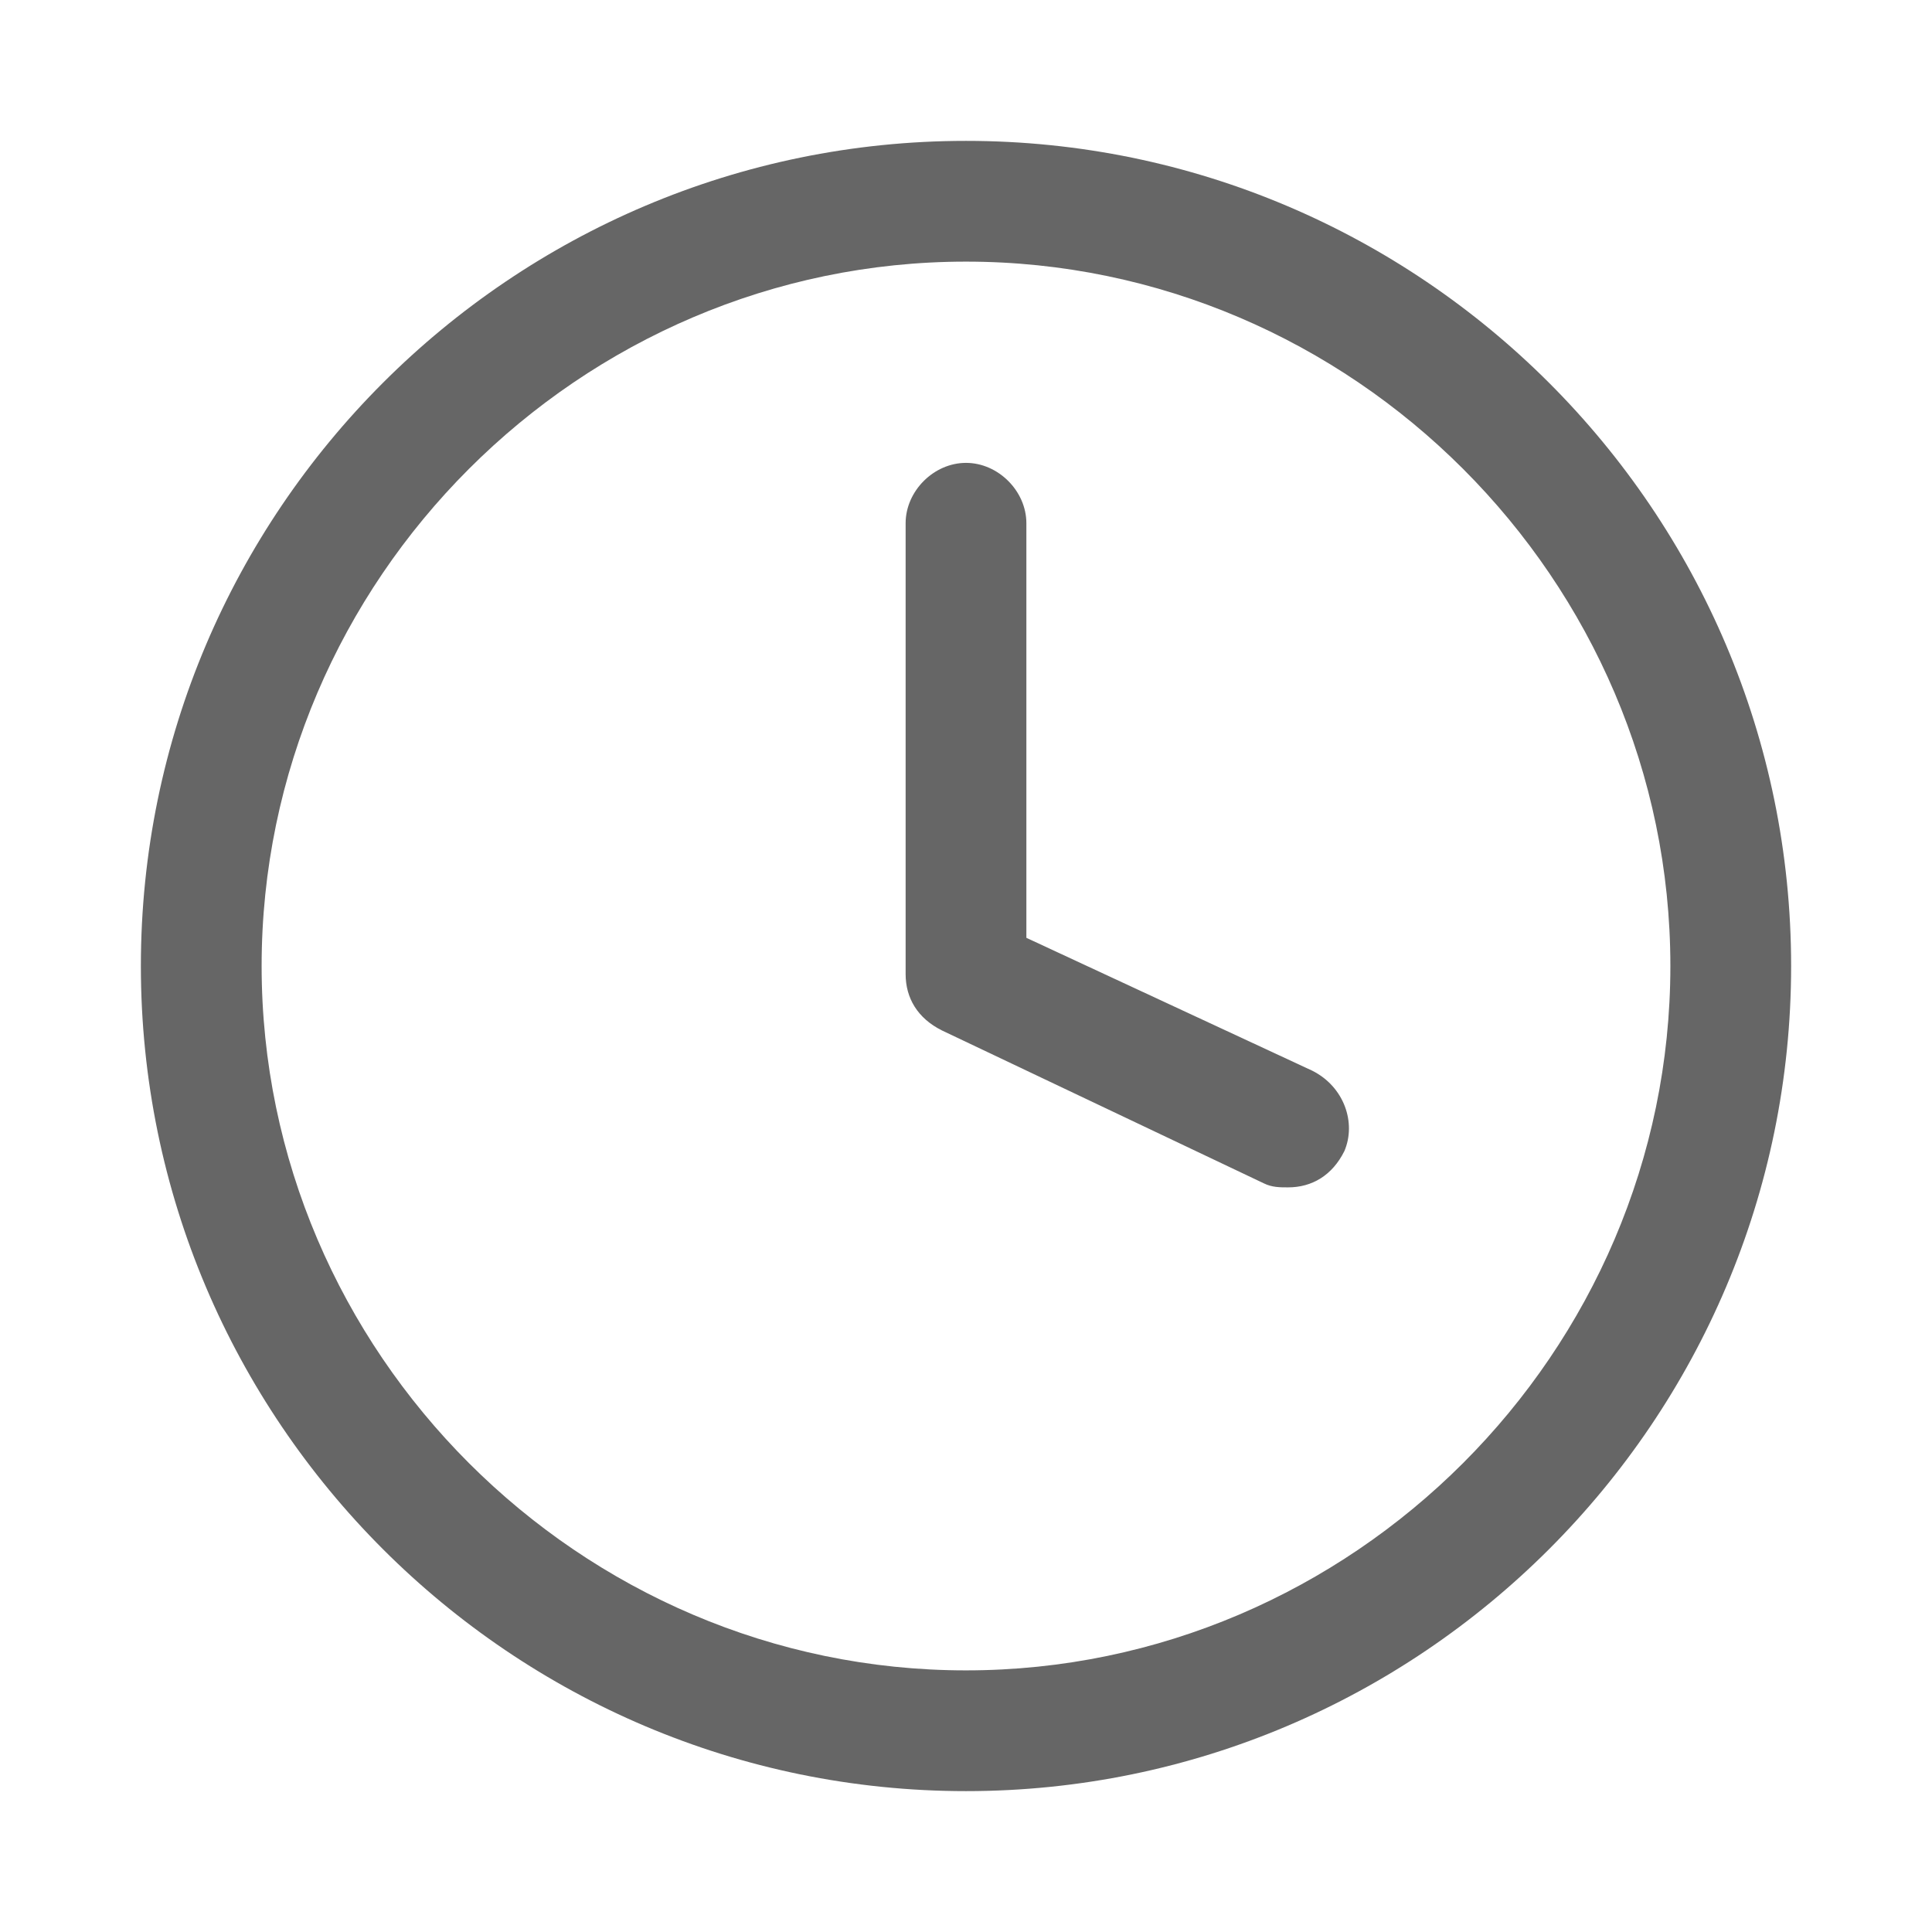
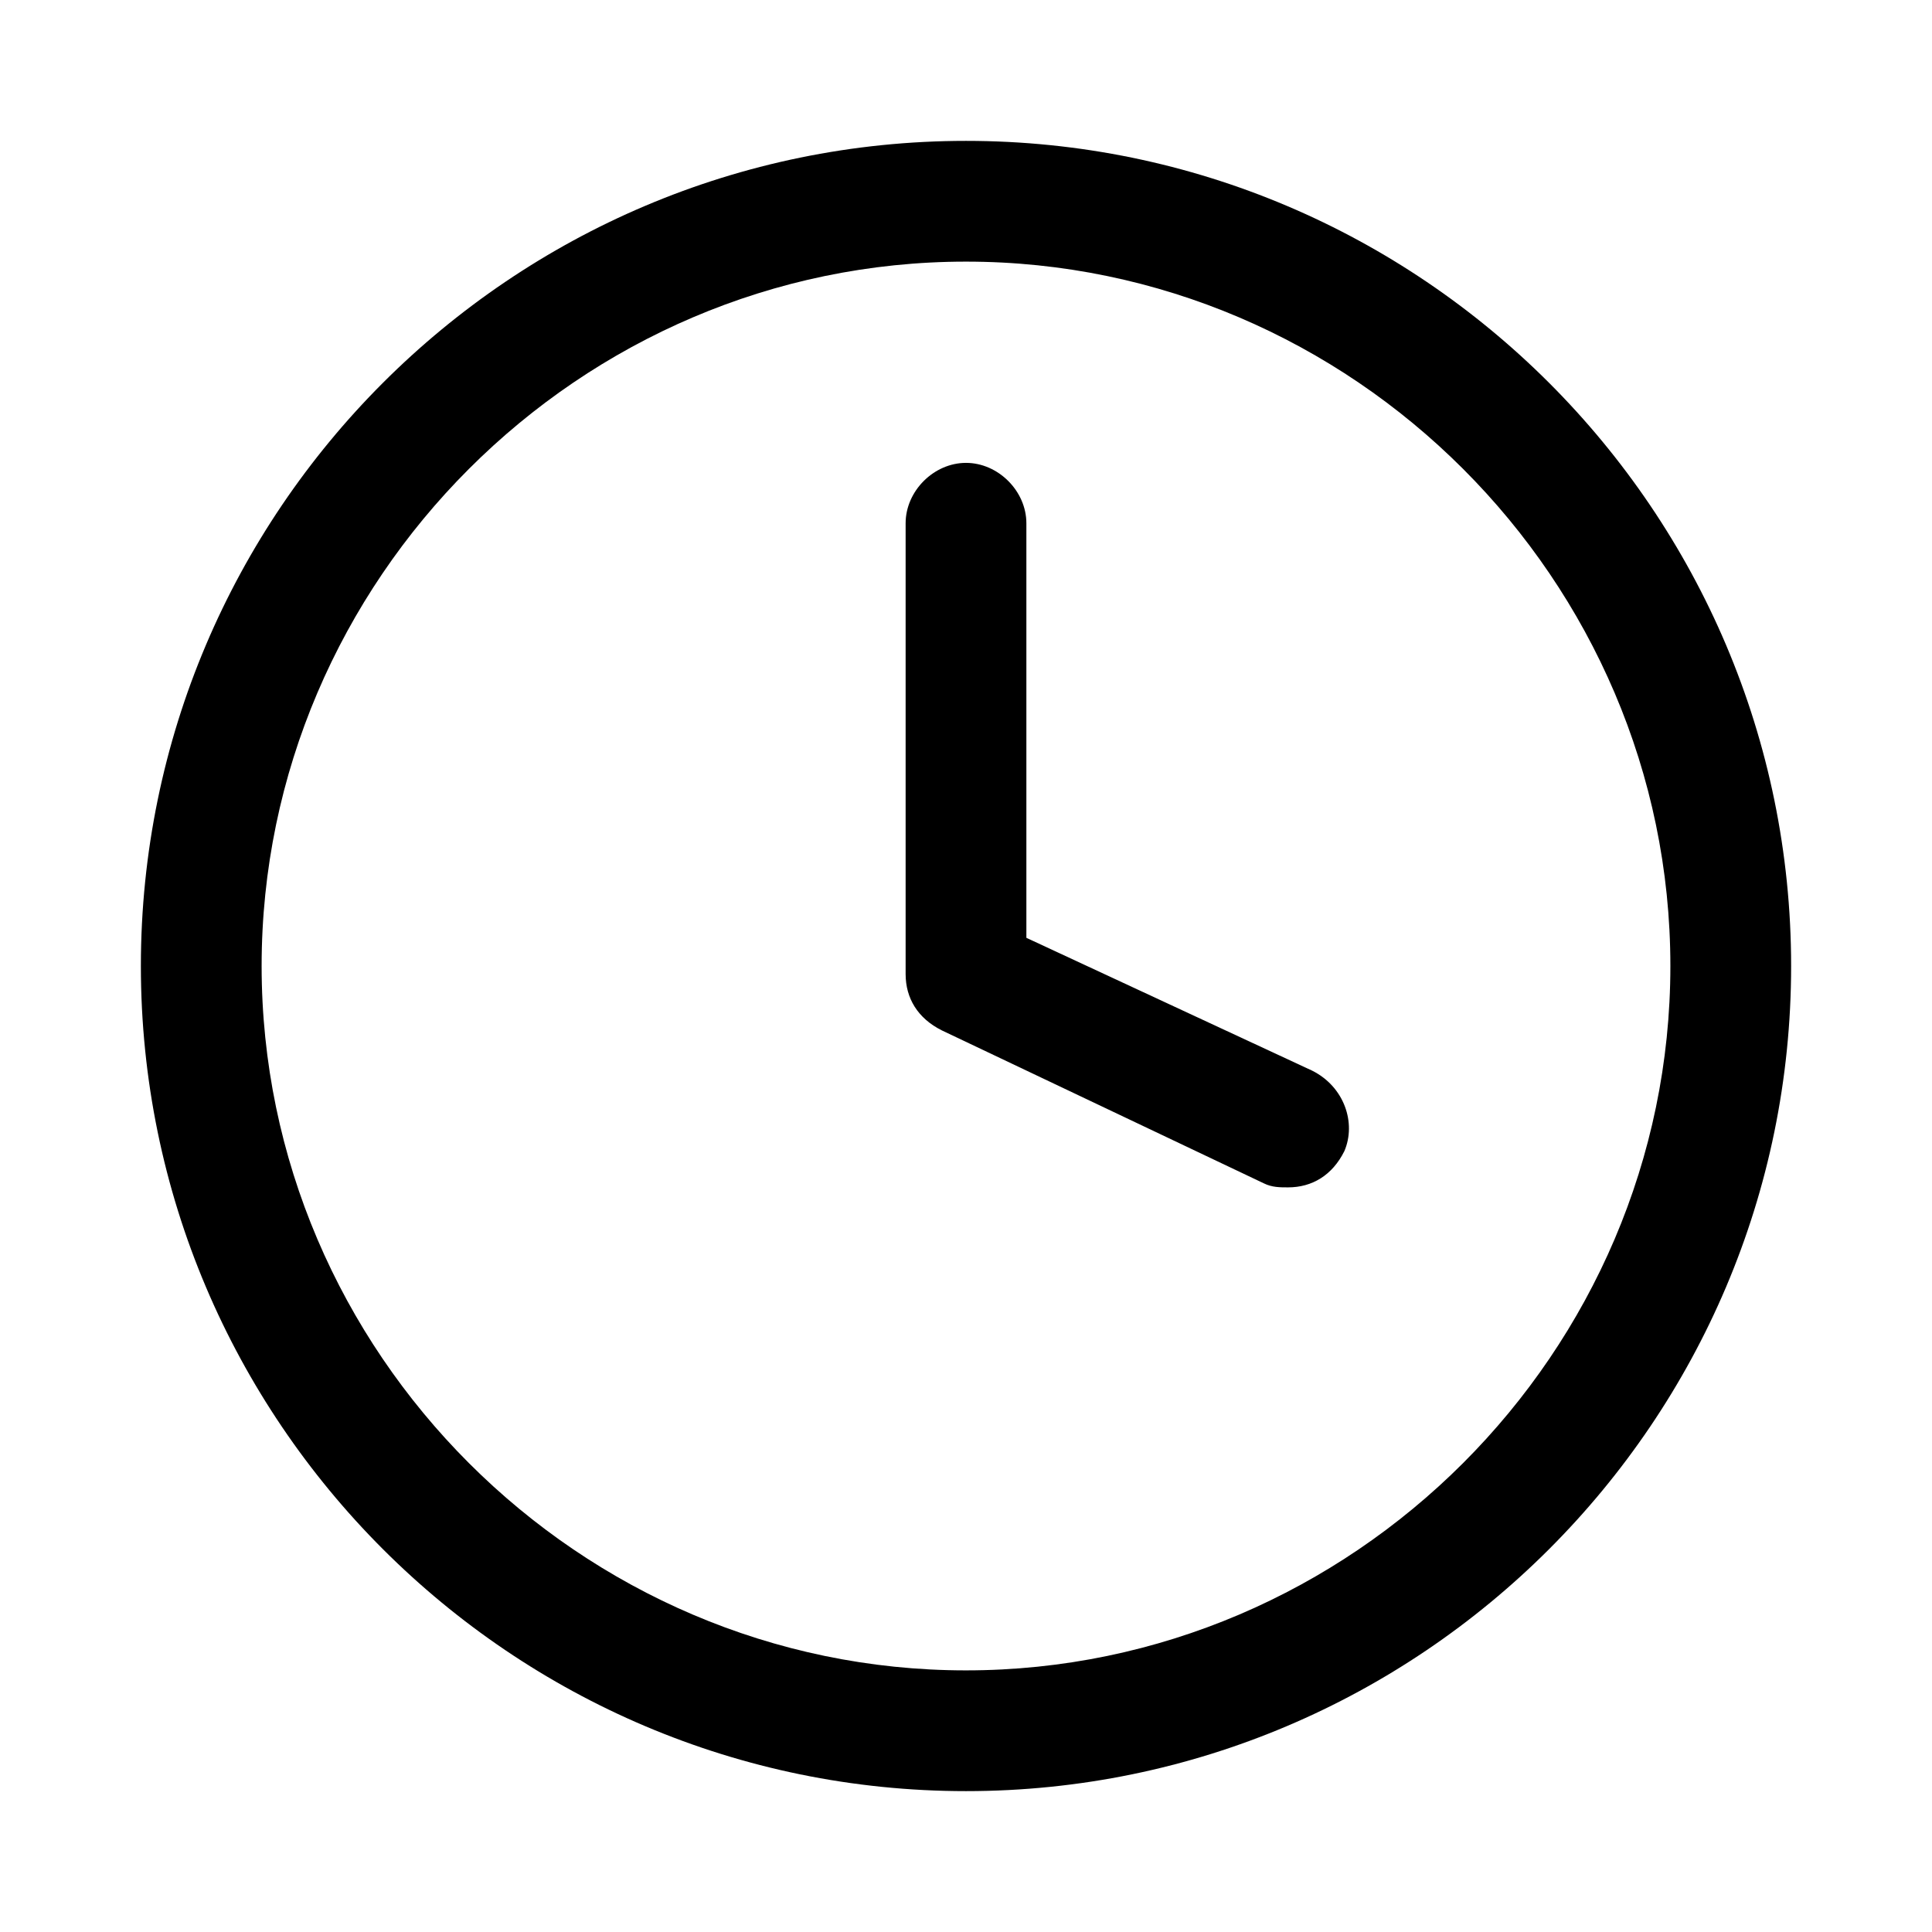
<svg xmlns="http://www.w3.org/2000/svg" class="icon" width="200px" height="200.00px" viewBox="0 0 1024 1024" version="1.1">
-   <path d="M512 74.667C270.933 74.667 74.667 270.933 74.667 512S270.933 949.333 512 949.333 949.333 753.067 949.333 512 753.067 74.667 512 74.667z m0 810.667c-204.8 0-373.333-168.533-373.333-373.333S307.2 138.667 512 138.667 885.333 307.2 885.333 512 716.8 885.333 512 885.333z" fill="#666666" />
-   <path d="M695.467 567.467l-151.467-70.4V277.333c0-17.067-14.933-32-32-32s-32 14.933-32 32v238.933c0 12.8 6.4 23.467 19.2 29.867l170.667 81.067c4.267 2.133 8.533 2.133 12.8 2.133 12.8 0 23.467-6.4 29.867-19.2 6.4-14.933 0-34.133-17.067-42.667z" fill="#666666" />
+   <path d="M512 74.667C270.933 74.667 74.667 270.933 74.667 512S270.933 949.333 512 949.333 949.333 753.067 949.333 512 753.067 74.667 512 74.667z m0 810.667c-204.8 0-373.333-168.533-373.333-373.333S307.2 138.667 512 138.667 885.333 307.2 885.333 512 716.8 885.333 512 885.333z" />
+   <path d="M695.467 567.467l-151.467-70.4V277.333c0-17.067-14.933-32-32-32s-32 14.933-32 32v238.933c0 12.8 6.4 23.467 19.2 29.867l170.667 81.067c4.267 2.133 8.533 2.133 12.8 2.133 12.8 0 23.467-6.4 29.867-19.2 6.4-14.933 0-34.133-17.067-42.667z" />
</svg>
